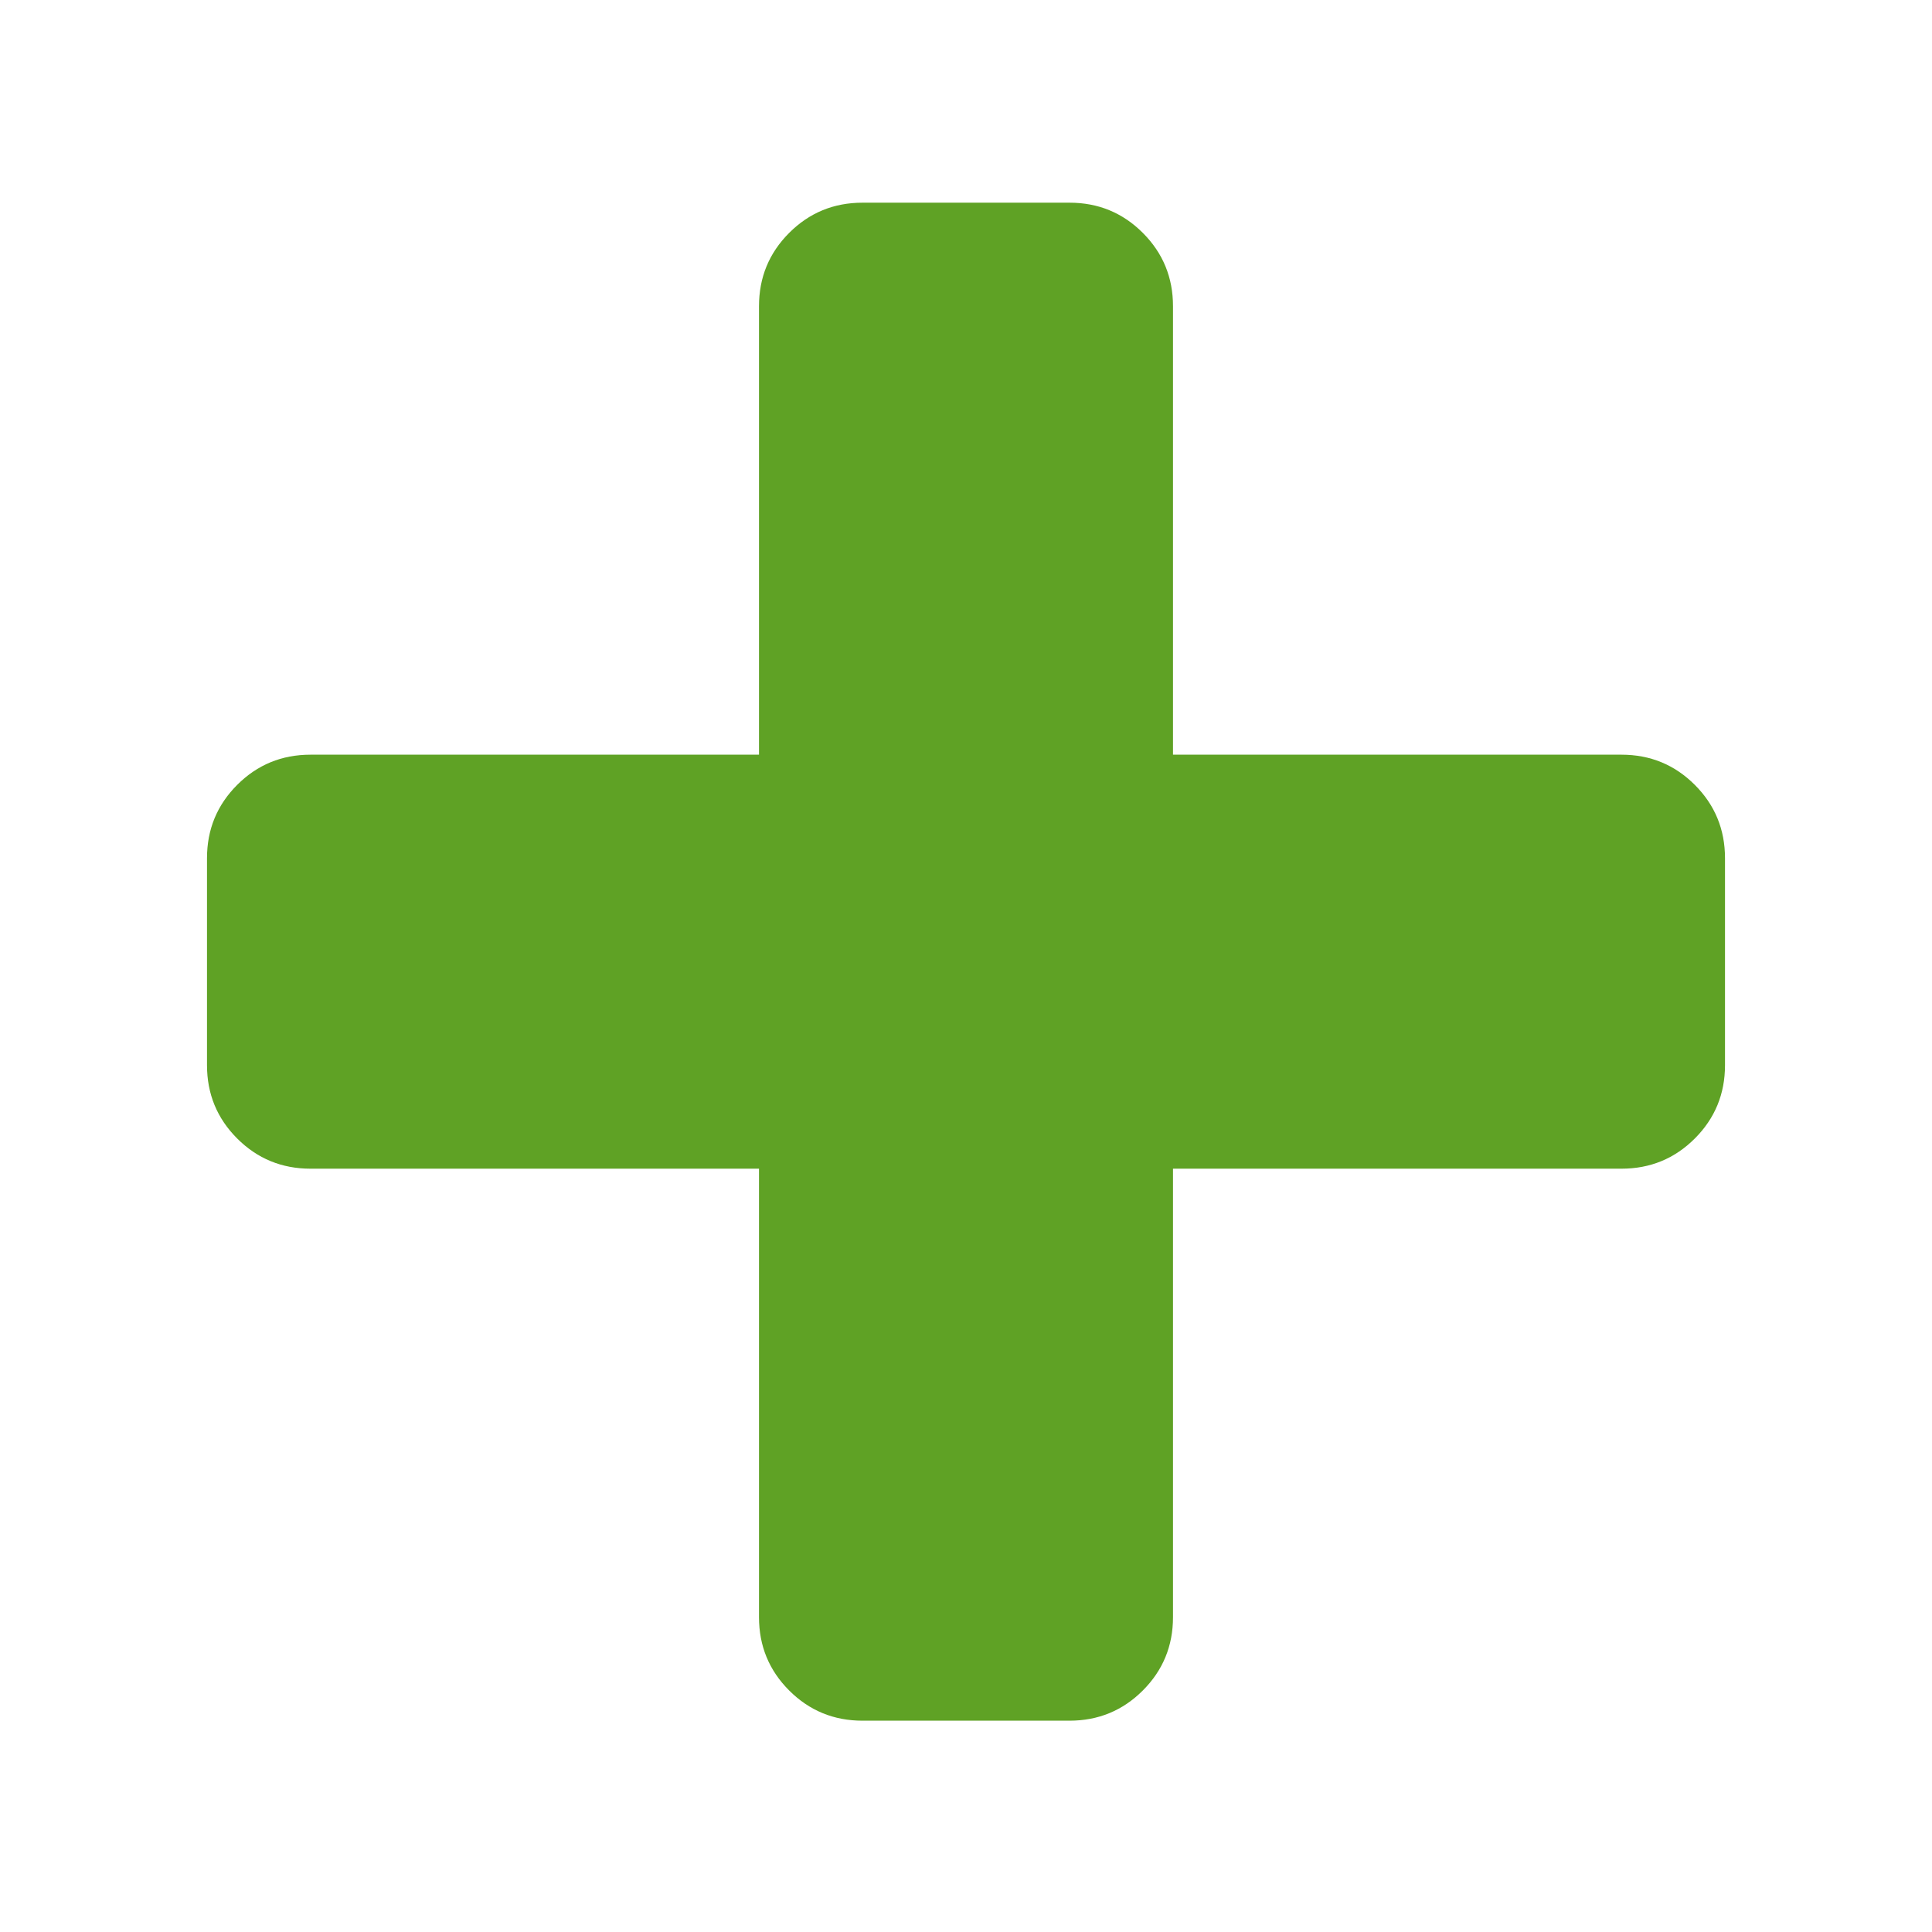
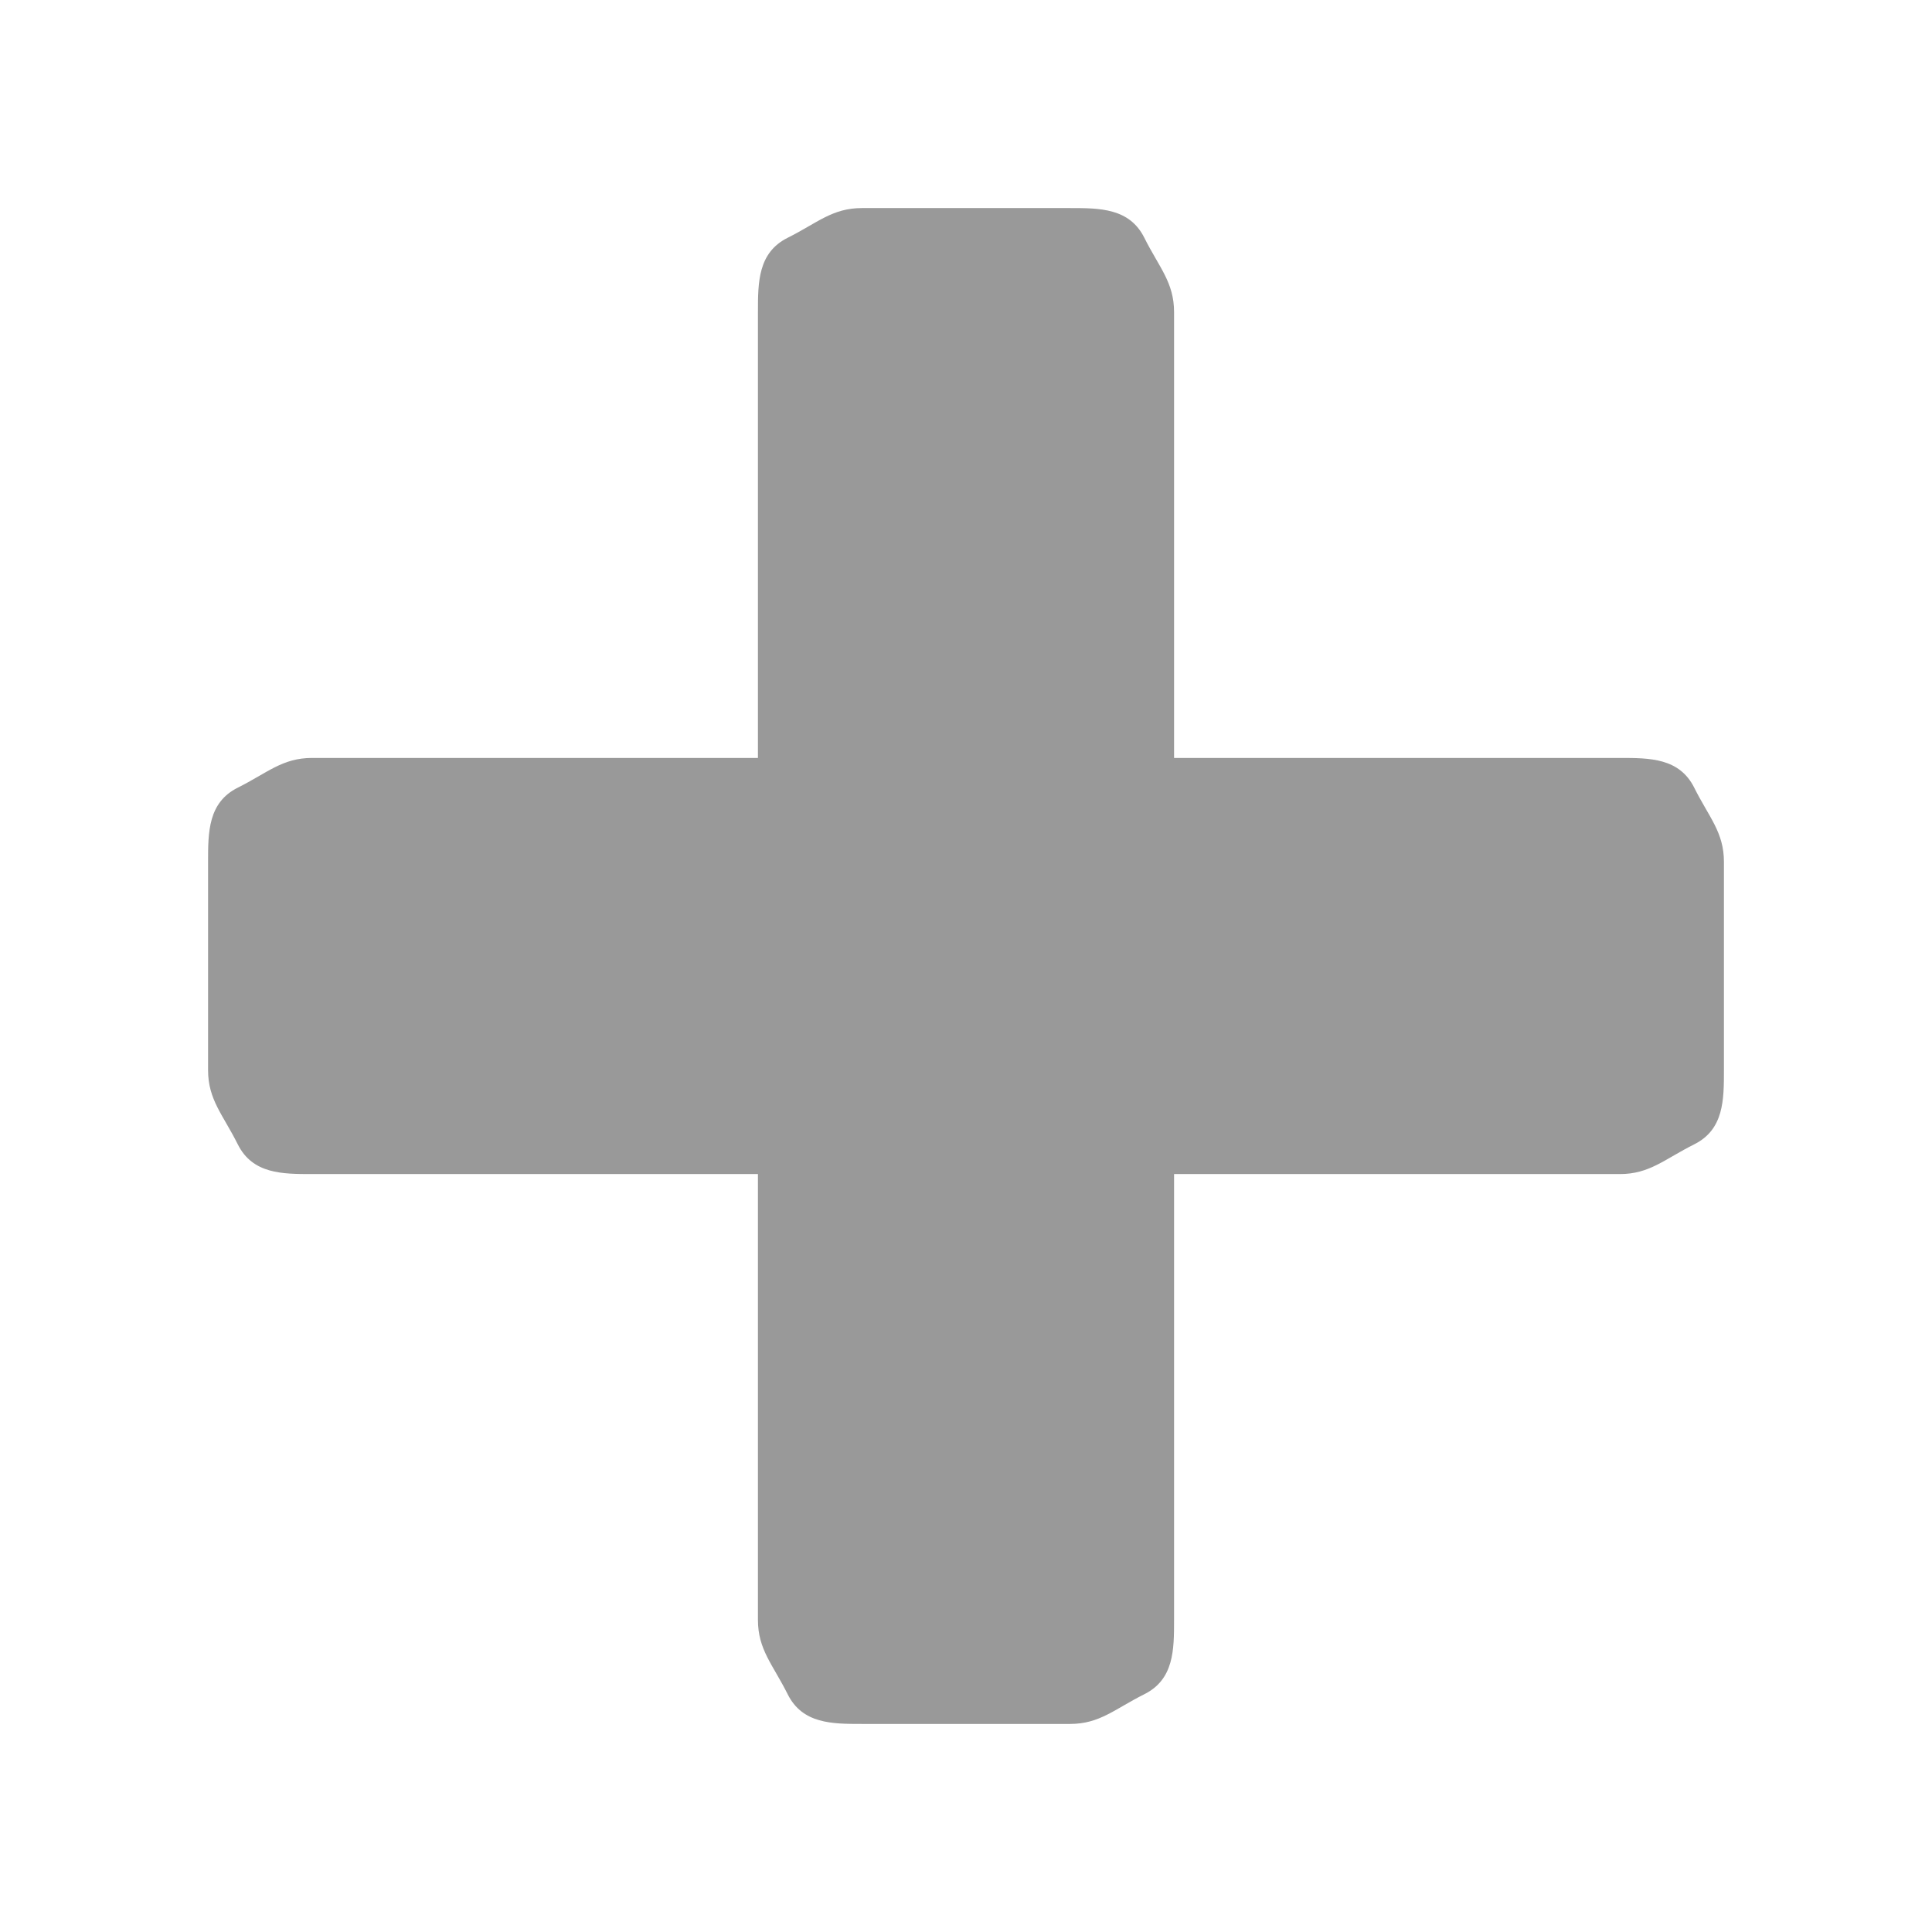
- <svg xmlns="http://www.w3.org/2000/svg" width="13" height="13" viewBox="0 0 1792 1792">
-   <path fill="#5fa225" d="M1600 796v192q0 40-28 68t-68 28h-416v416q0 40-28 68t-68 28h-192q-40 0-68-28t-28-68v-416h-416q-40 0-68-28t-28-68v-192q0-40 28-68t68-28h416v-416q0-40 28-68t68-28h192q40 0 68 28t28 68v416h416q40 0 68 28t28 68z" />
+ <svg xmlns="http://www.w3.org/2000/svg" id="Livello_1" version="1.1" viewBox="0 0 13 13">
+   <defs>
+     <style>
+       .st0 {
+         fill: #999;
+       }
+     </style>
+   </defs>
+   <path class="st0" d="M11.6,5.8v1.4c0,.2,0,.4-.2.5s-.3.2-.5.2h-3v3c0,.2,0,.4-.2.5s-.3.2-.5.2h-1.4c-.2,0-.4,0-.5-.2s-.2-.3-.2-.5v-3h-3c-.2,0-.4,0-.5-.2s-.2-.3-.2-.5v-1.4c0-.2,0-.4.2-.5s.3-.2.5-.2h3v-3c0-.2,0-.4.2-.5s.3-.2.5-.2h1.4c.2,0,.4,0,.5.2s.2.3.2.5v3h3c.2,0,.4,0,.5.2s.2.3.2.5Z" />
</svg>
